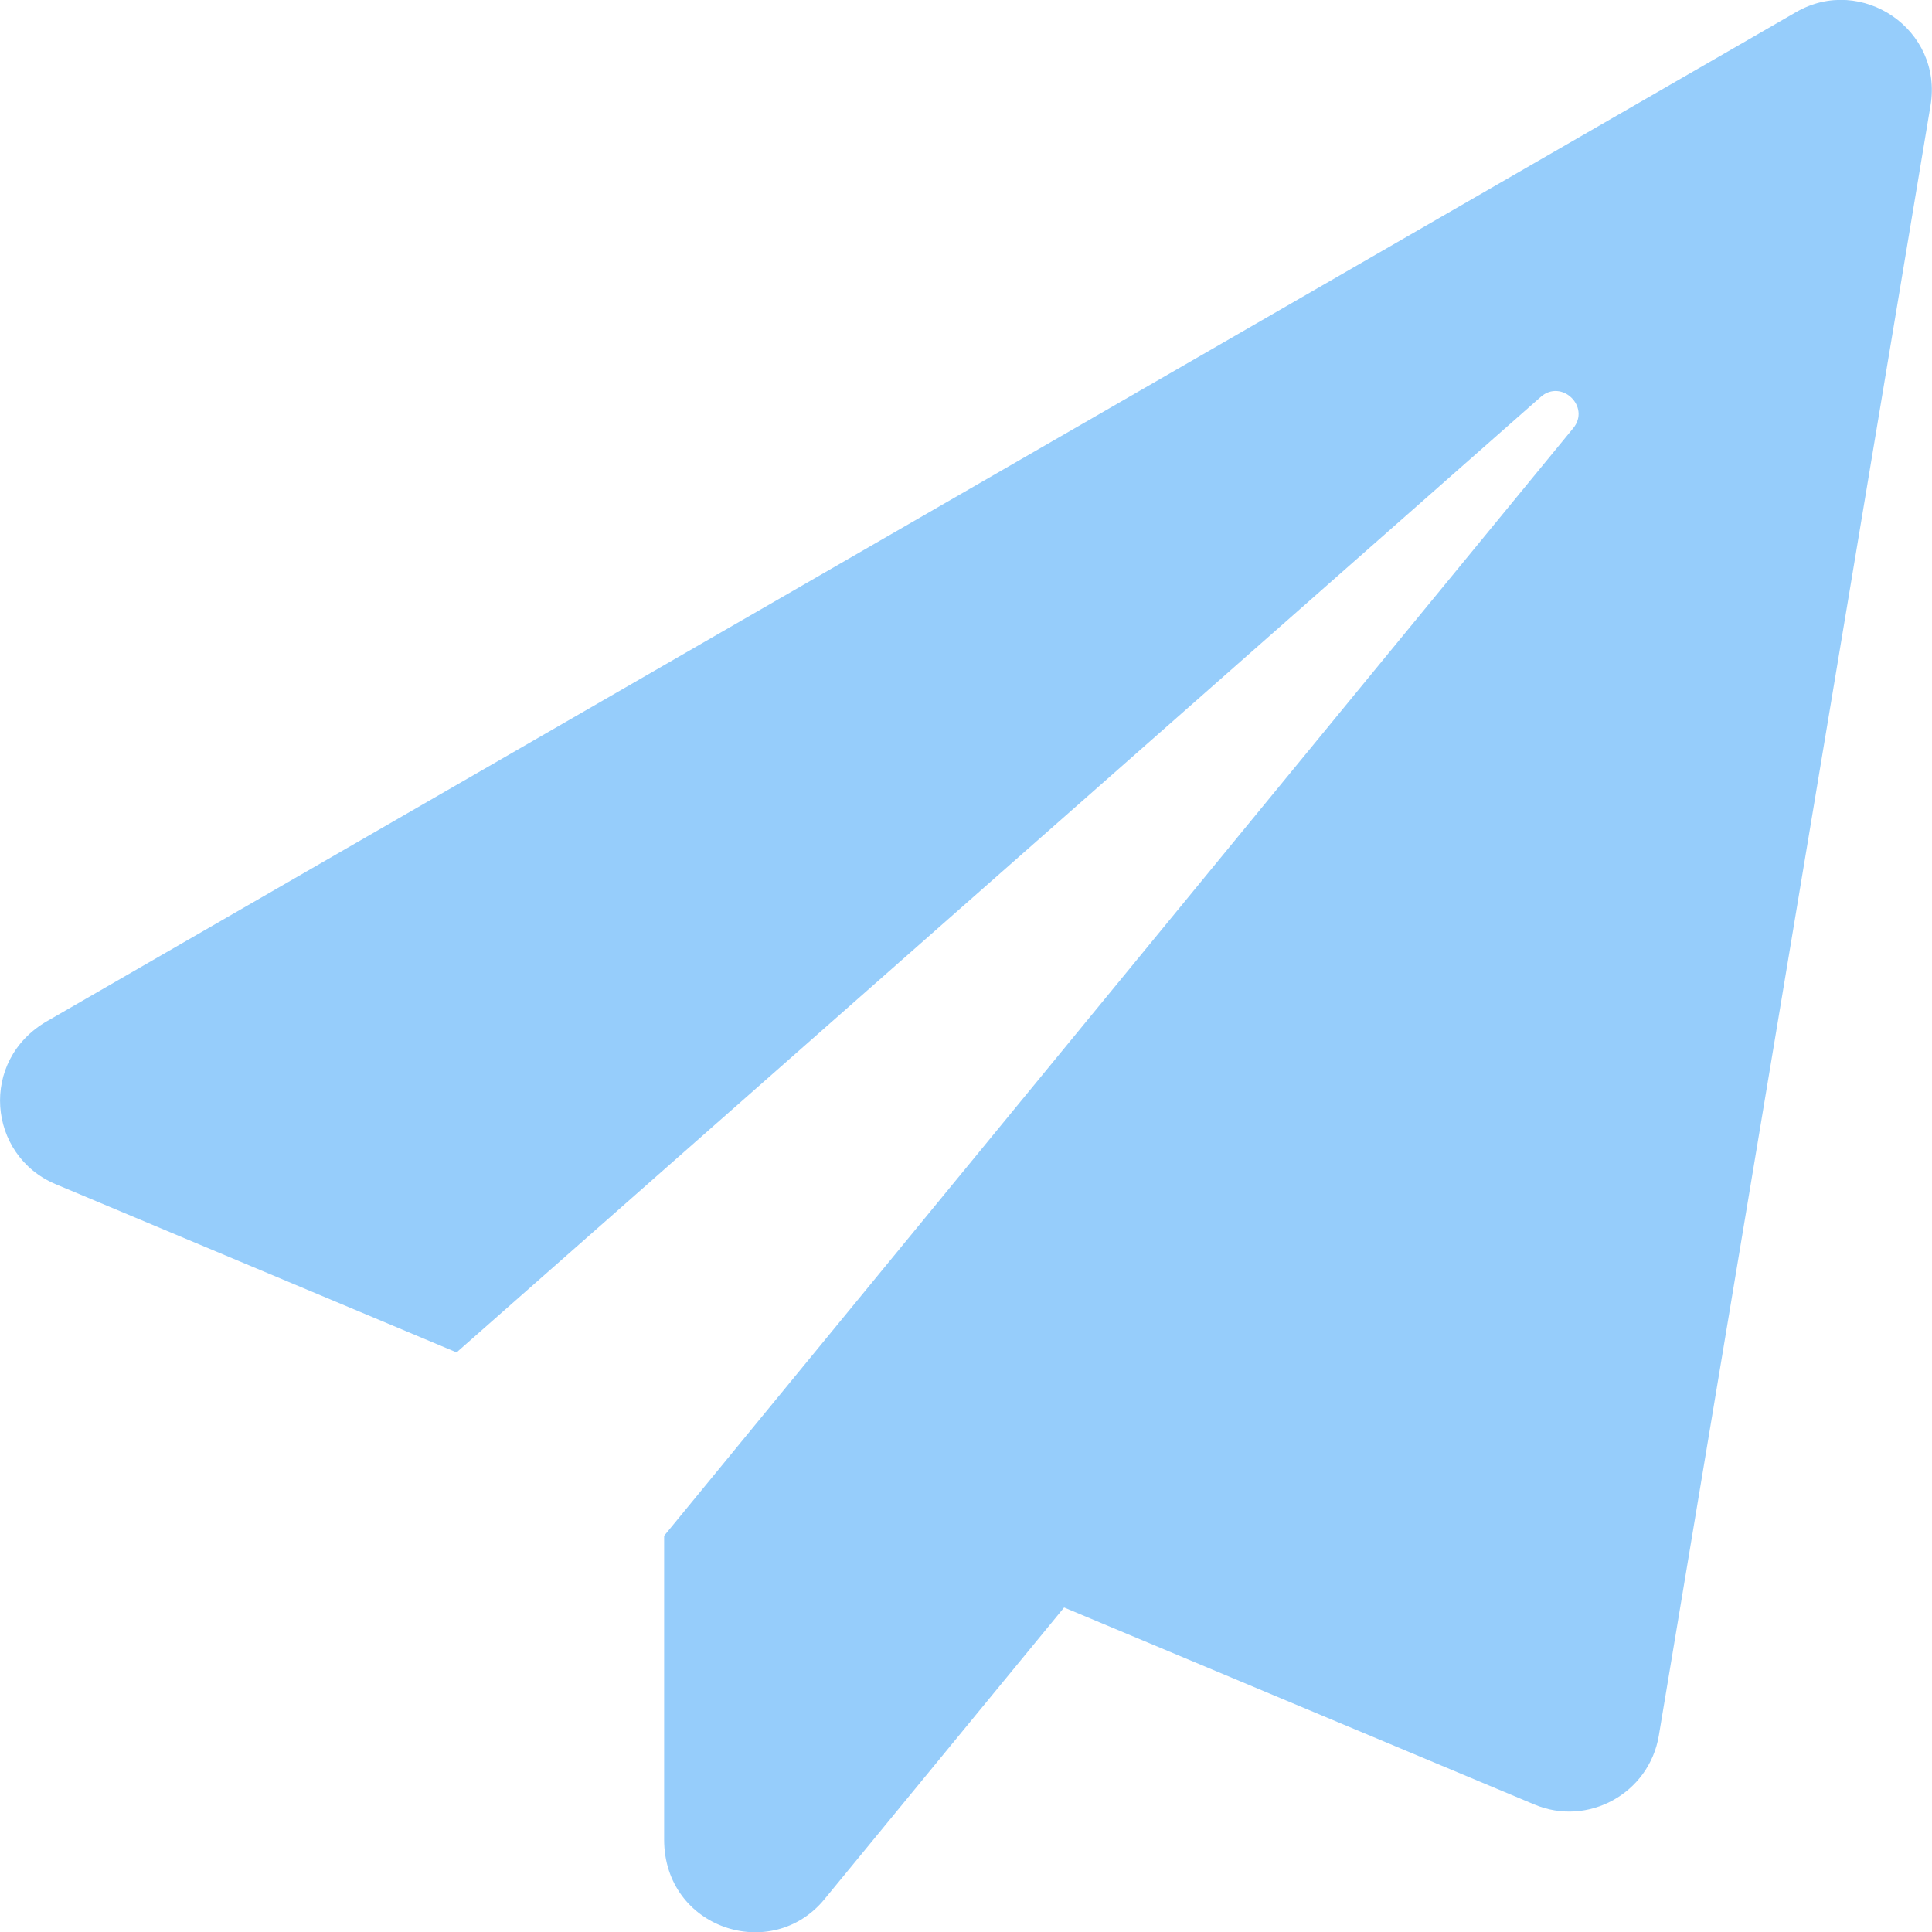
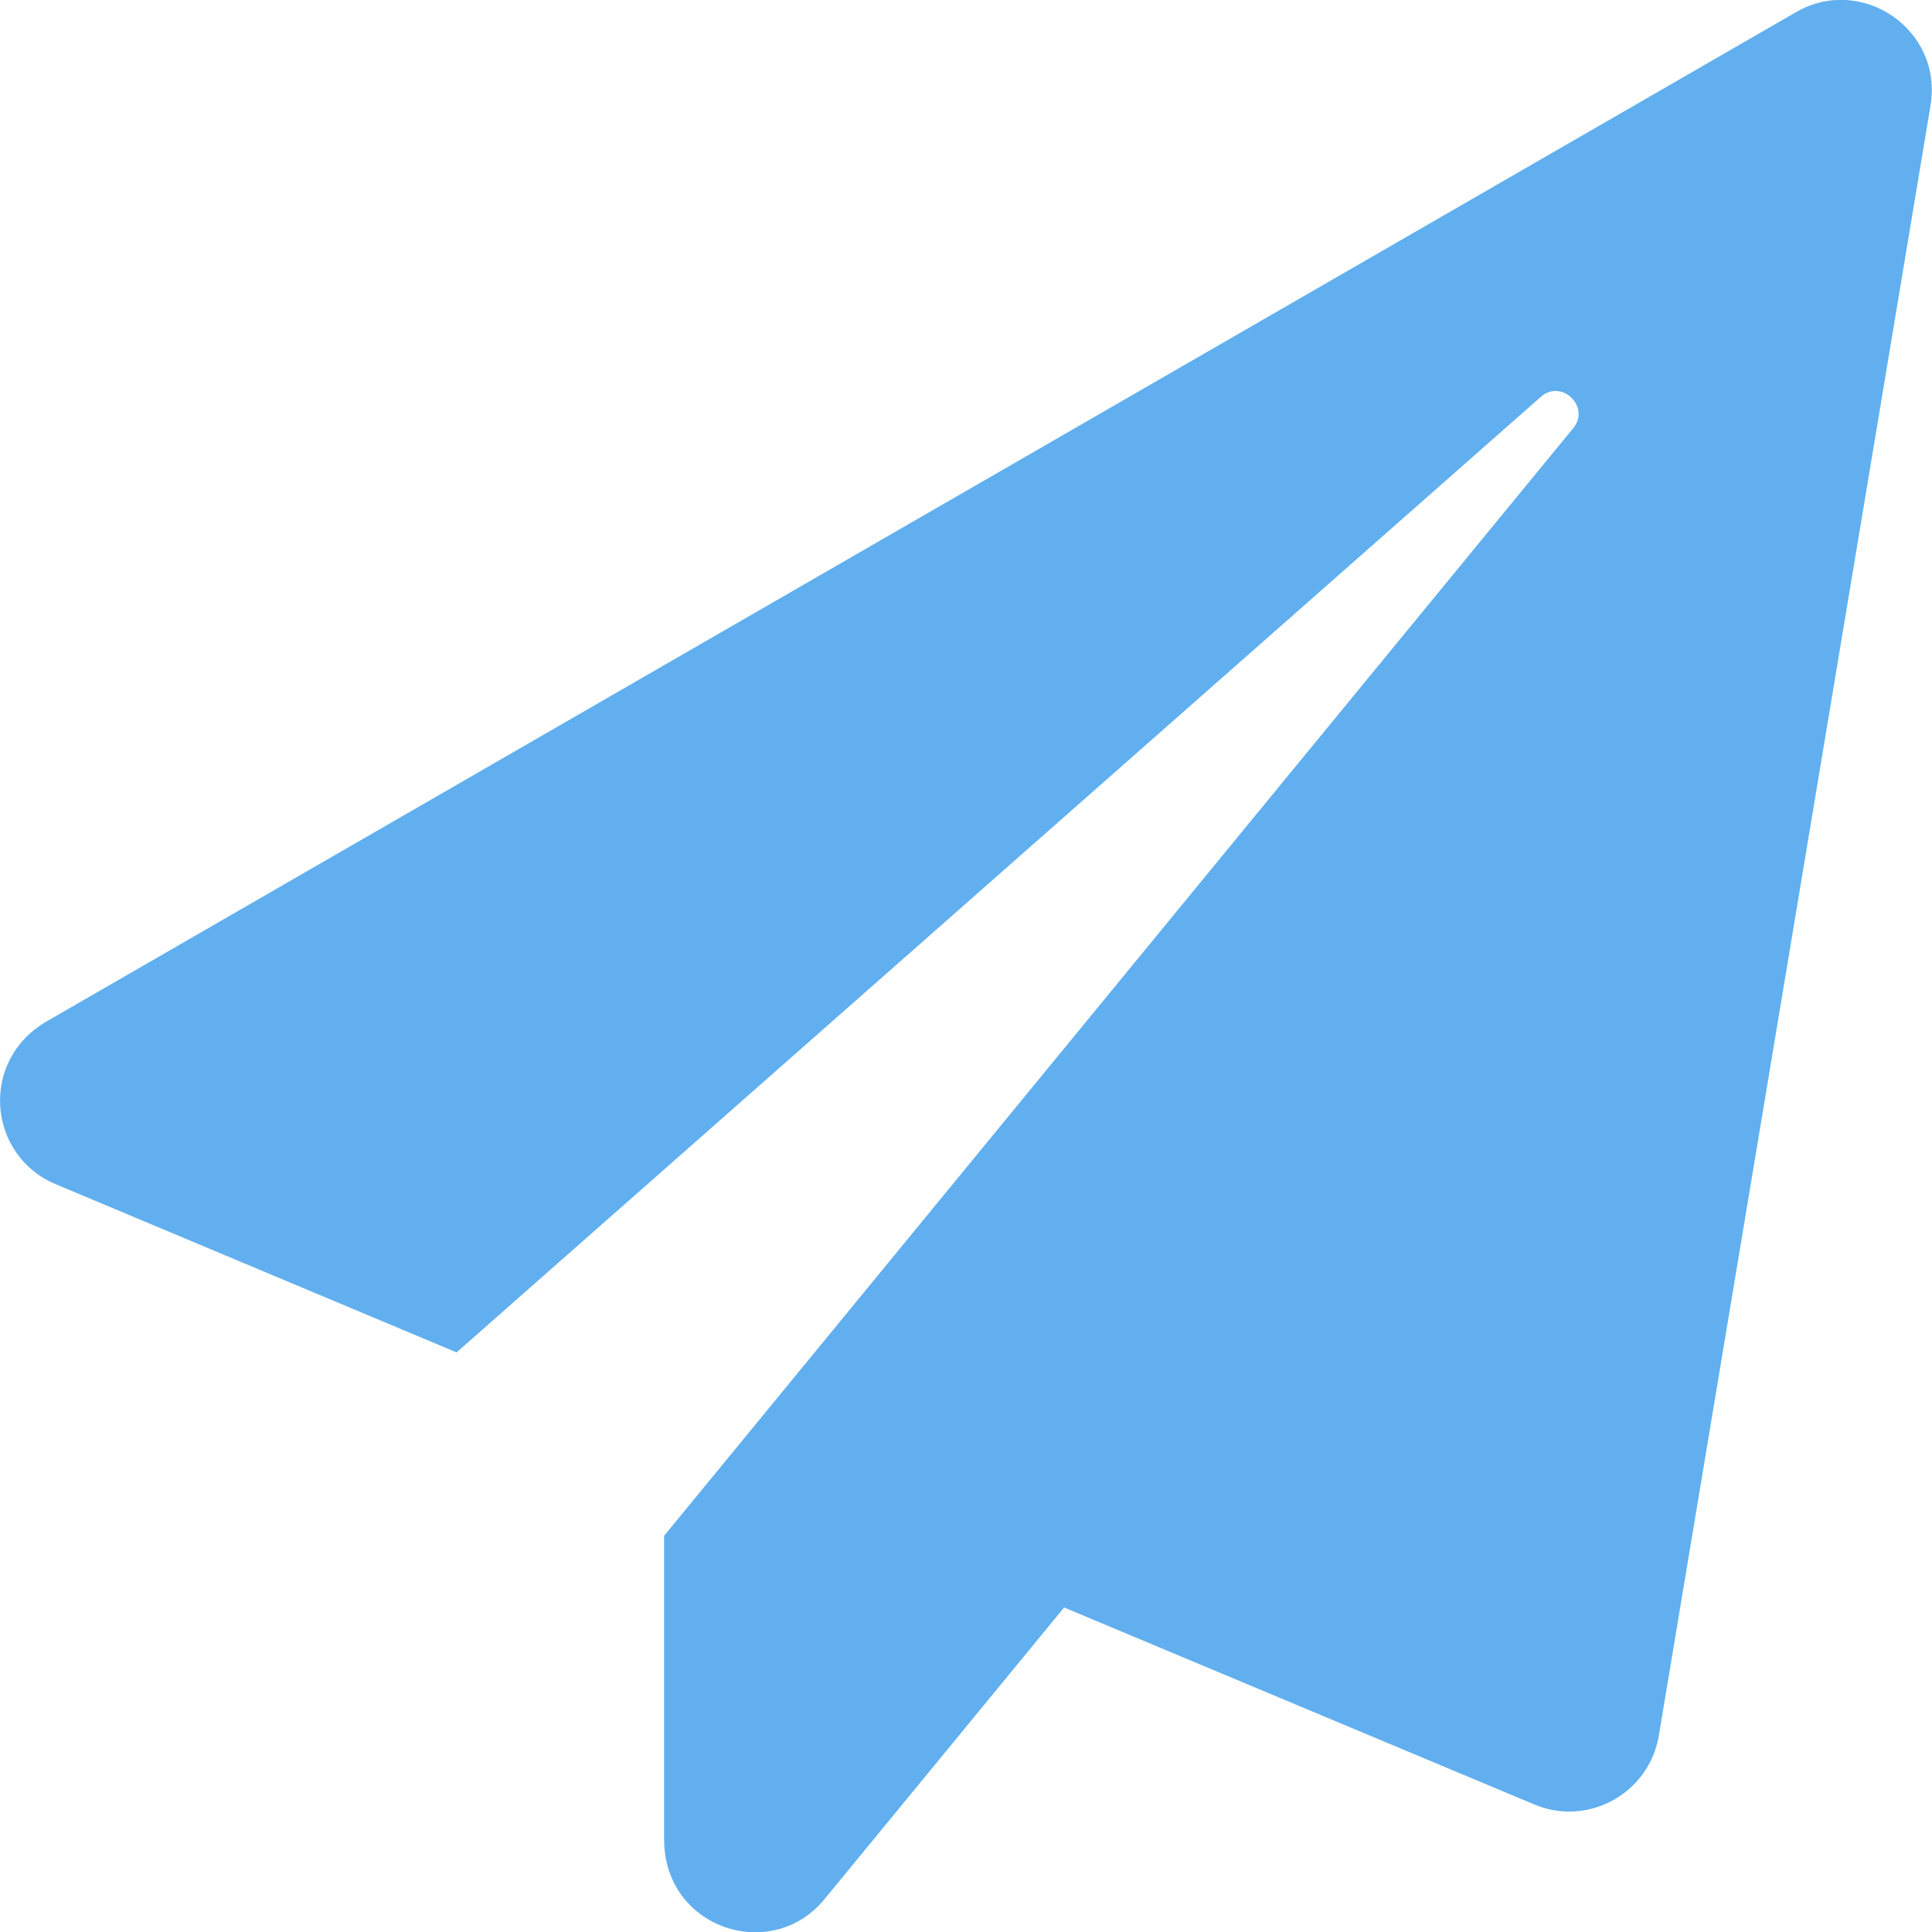
<svg xmlns="http://www.w3.org/2000/svg" aria-hidden="true" focusable="false" data-prefix="fas" data-icon="paper-plane" class="svg-inline--fa fa-paper-plane fa-w-16" role="img" viewBox="0 0 512 512">
-   <path fill="#96CDFB" d="M476 3.2L12.5 270.6c-18.1 10.4-15.8 35.6 2.2 43.2L121 358.4l287.3-253.2c5.5-4.9 13.3 2.6 8.6 8.3L176 407v80.5c0 23.6 28.5 32.9 42.5 15.8L282 426l124.6 52.2c14.2 6 30.4-2.9 33-18.2l72-432C515 7.8 493.3-6.8 476 3.2z" />
+   <path fill="#61AFEF" d="M476 3.2L12.5 270.6c-18.1 10.4-15.8 35.6 2.2 43.2L121 358.4l287.3-253.2c5.5-4.9 13.3 2.6 8.6 8.3L176 407v80.5c0 23.6 28.5 32.9 42.5 15.8L282 426l124.6 52.2c14.2 6 30.4-2.9 33-18.2l72-432C515 7.8 493.3-6.8 476 3.2z" />
</svg>
